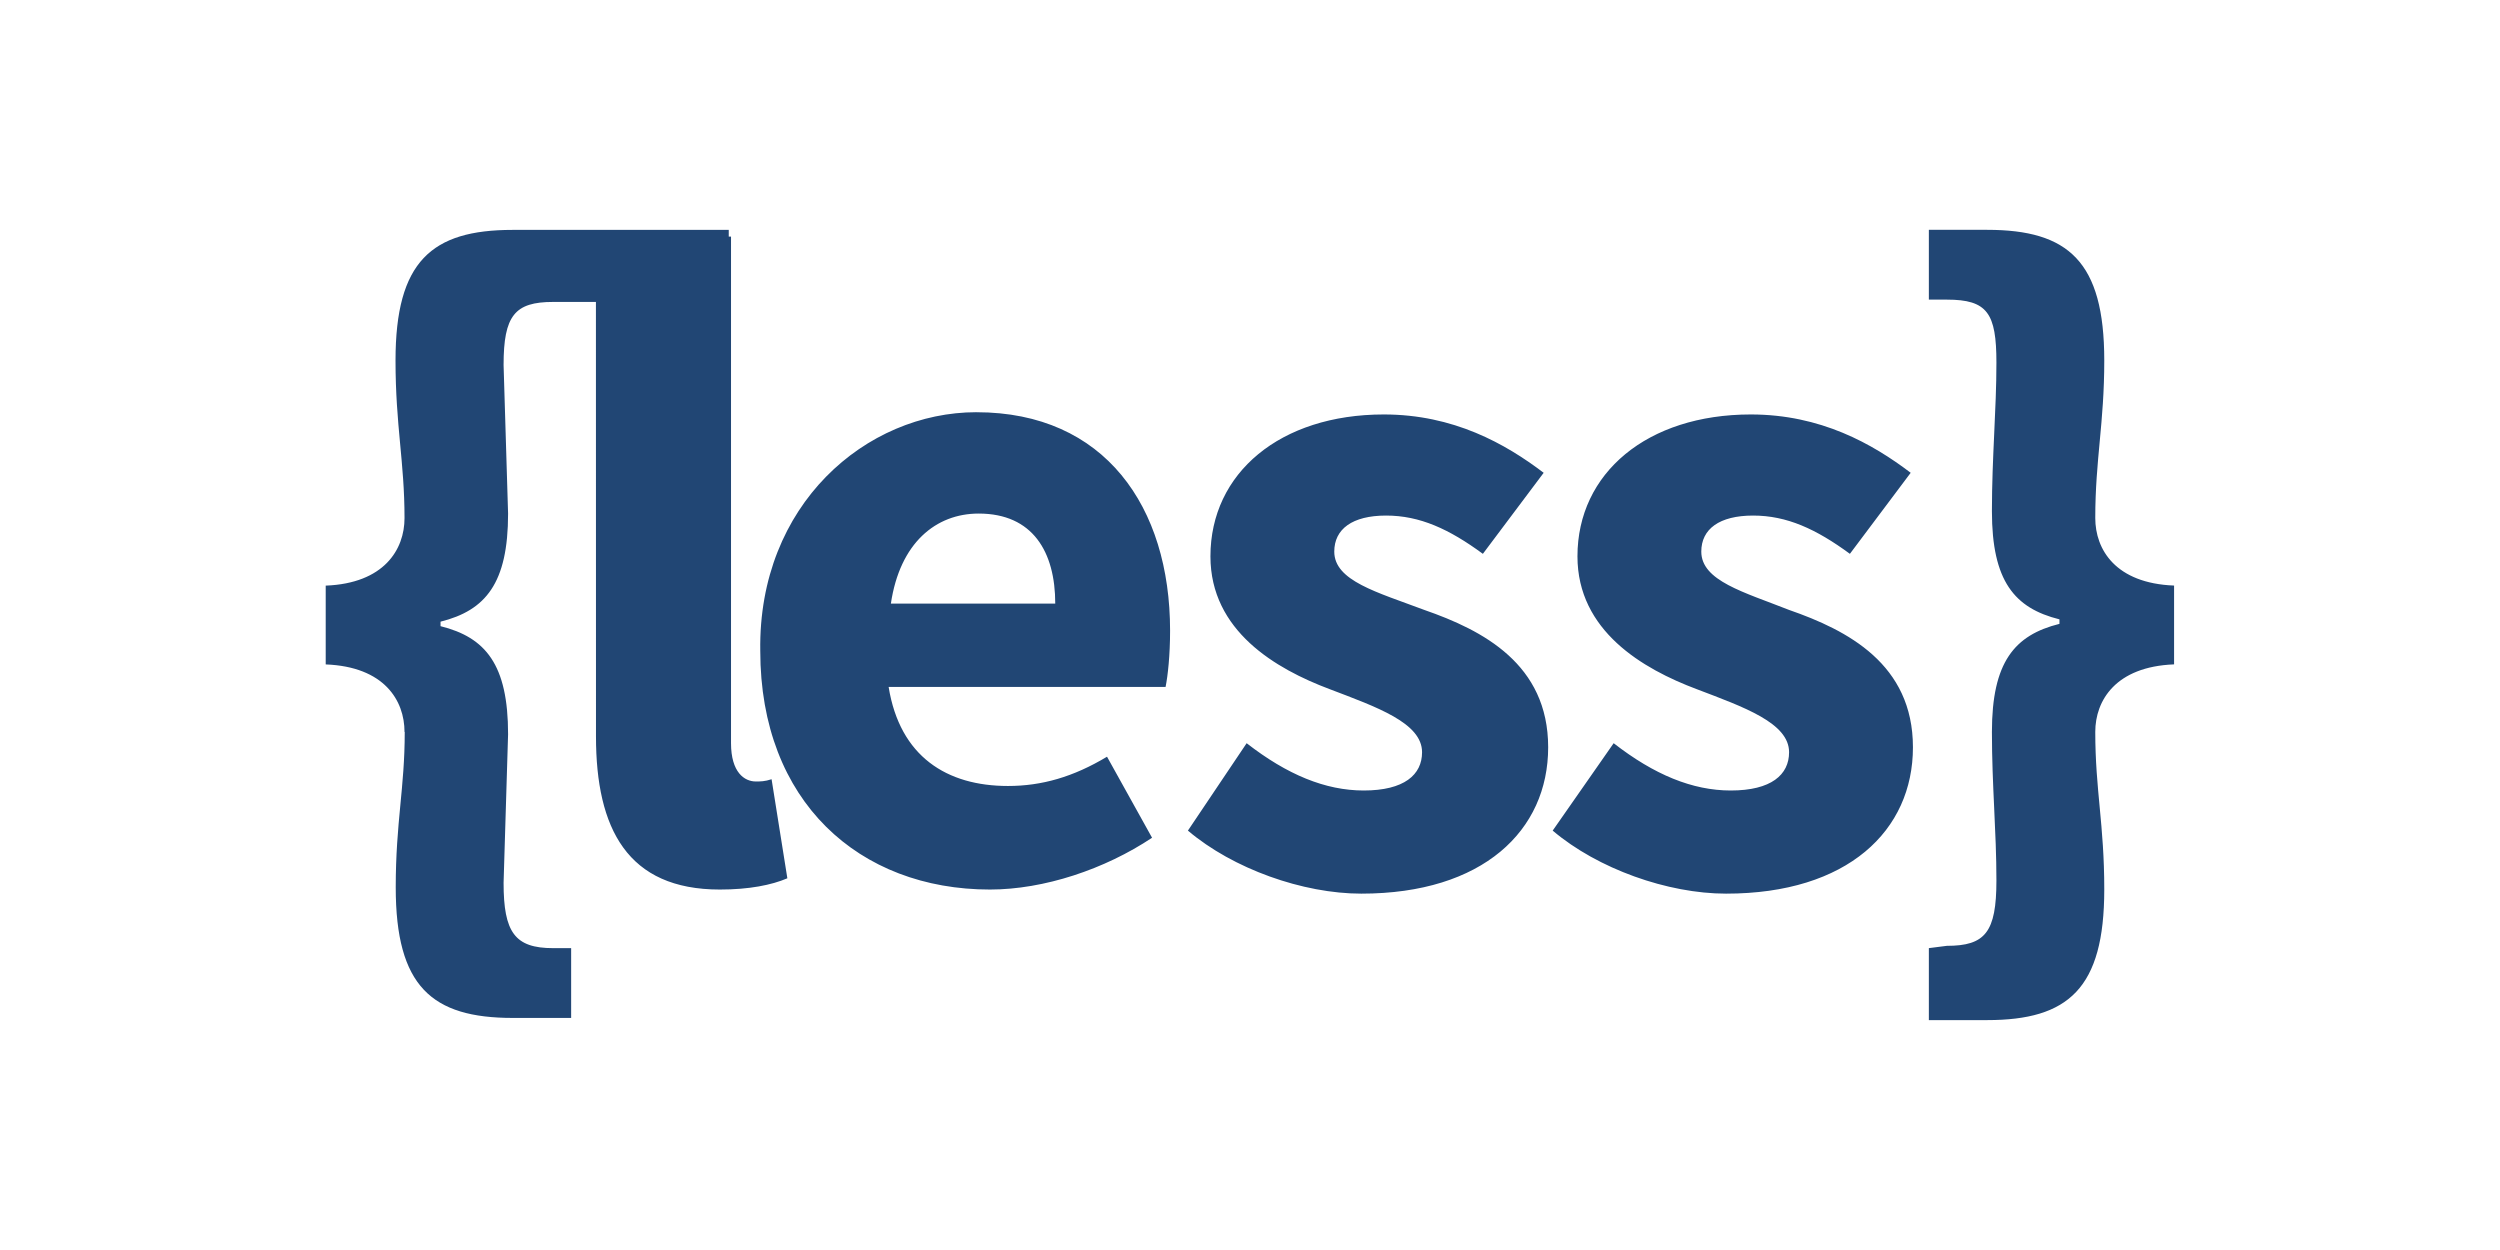
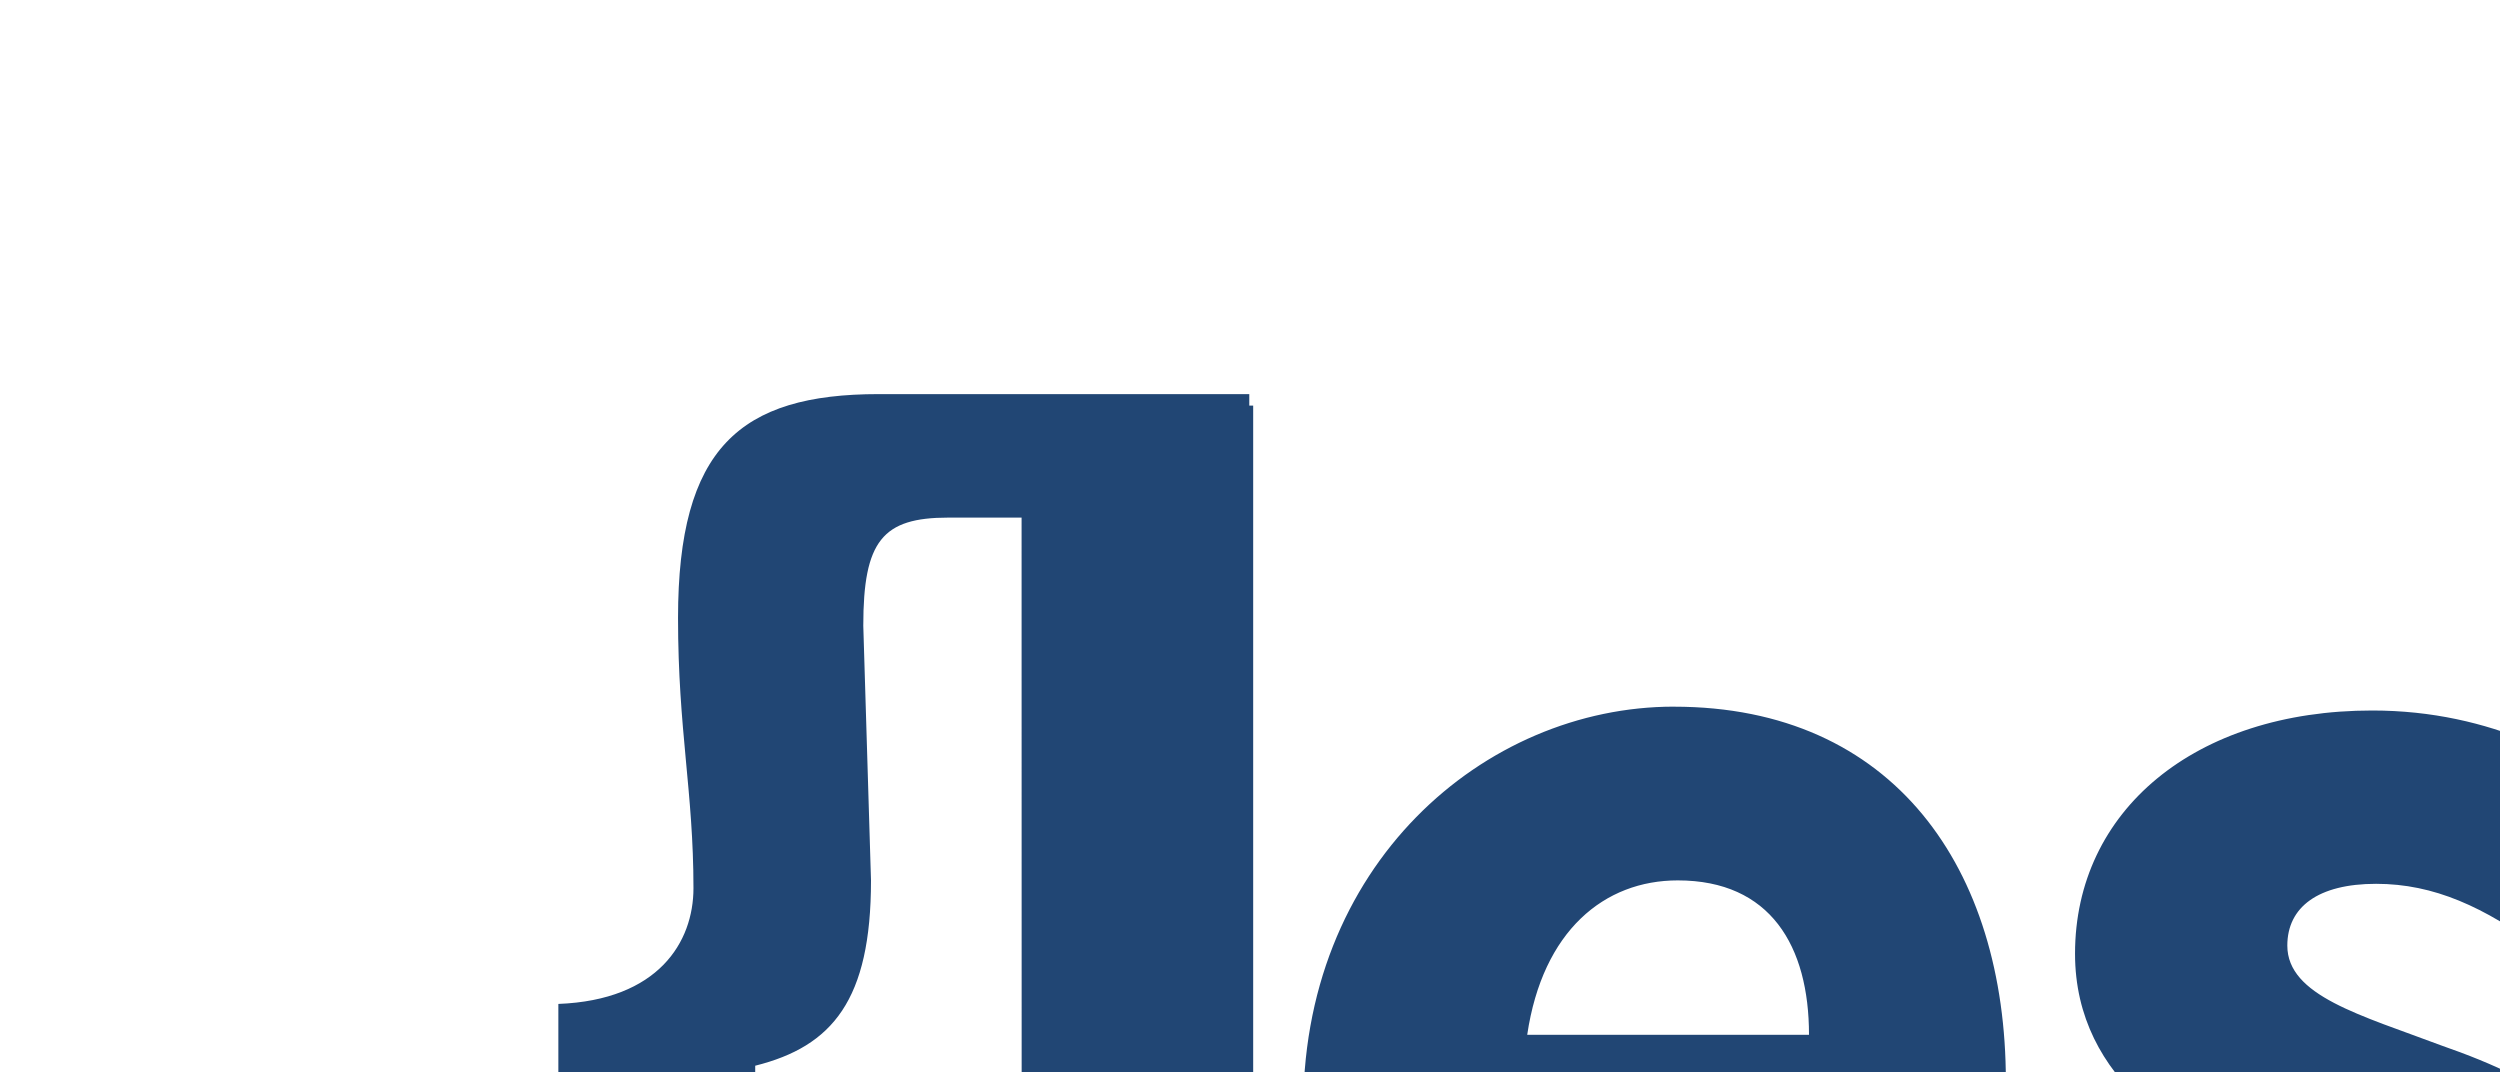
- <svg xmlns="http://www.w3.org/2000/svg" width="120" height="60">
+ <svg xmlns="http://www.w3.org/2000/svg" width="70" height="30">
  <path d="M19.417 35.134c0-1.513-.973-3.134-3.783-3.242V28.11c2.8-.108 3.783-1.73 3.783-3.242 0-2.702-.432-4.43-.432-7.565 0-4.755 1.73-6.268 5.62-6.268H34.98v3.458h-8.43c-1.837 0-2.378.648-2.378 3.026l.216 7.133c0 3.35-1.08 4.647-3.242 5.188v.216c2.162.54 3.242 1.837 3.242 5.188l-.216 7.133c0 2.378.54 3.134 2.378 3.134h.865v3.35h-2.8c-3.89 0-5.62-1.513-5.62-6.268 0-3.134.432-4.755.432-7.457zm9.187-23.777h6.485v24.317c0 1.405.648 1.837 1.19 1.837.216 0 .432 0 .757-.108l.757 4.755c-.757.324-1.837.54-3.242.54-4.43 0-5.944-2.918-5.944-7.35zm18.265 8.43c6.16 0 9.295 4.54 9.295 10.483 0 1.19-.108 2.162-.216 2.702H42.654c.54 3.35 2.8 4.755 5.728 4.755 1.62 0 3.134-.432 4.755-1.405l2.162 3.89c-2.27 1.513-5.188 2.486-7.782 2.486-6.268 0-11.024-4.215-11.024-11.456-.108-7.025 5.08-11.456 10.375-11.456zm3.783 9.187c0-2.486-1.08-4.323-3.675-4.323-2.053 0-3.783 1.405-4.215 4.323zm9.187 6.7c1.945 1.513 3.783 2.27 5.62 2.27 1.945 0 2.8-.757 2.8-1.837 0-1.405-2.162-2.162-4.43-3.026-2.594-.973-5.728-2.8-5.728-6.377 0-4 3.35-6.81 8.322-6.81 3.35 0 5.836 1.405 7.673 2.8l-2.918 3.89c-1.62-1.19-3.026-1.837-4.647-1.837s-2.486.648-2.486 1.73c0 1.405 2.053 1.945 4.323 2.8 2.8.973 5.944 2.594 5.944 6.593s-3.134 7.025-8.97 7.025c-2.8 0-6.16-1.19-8.322-3.026zm17.617 0c1.945 1.513 3.783 2.27 5.62 2.27 1.945 0 2.8-.757 2.8-1.837 0-1.405-2.162-2.162-4.43-3.026-2.594-.973-5.728-2.8-5.728-6.377 0-4 3.35-6.81 8.322-6.81 3.35 0 5.836 1.405 7.673 2.8l-2.918 3.89c-1.62-1.19-3.026-1.837-4.647-1.837s-2.486.648-2.486 1.73c0 1.405 2.053 1.945 4.215 2.8 2.8.973 5.944 2.594 5.944 6.593s-3.134 7.025-8.97 7.025c-2.8 0-6.16-1.19-8.322-3.026zM93.45 45.4c1.837 0 2.378-.648 2.378-3.134 0-2.378-.216-4.54-.216-7.133 0-3.35 1.08-4.647 3.242-5.188v-.216c-2.162-.54-3.242-1.837-3.242-5.188 0-2.594.216-4.863.216-7.133 0-2.378-.432-3.026-2.378-3.026h-.865v-3.35h2.8c3.89 0 5.62 1.513 5.62 6.268 0 3.026-.432 4.755-.432 7.565 0 1.513.973 3.134 3.783 3.242v3.783c-2.8.108-3.783 1.73-3.783 3.242 0 2.8.432 4.43.432 7.565 0 4.755-1.73 6.268-5.62 6.268h-2.8V45.51z" fill="#214674" />
</svg>
